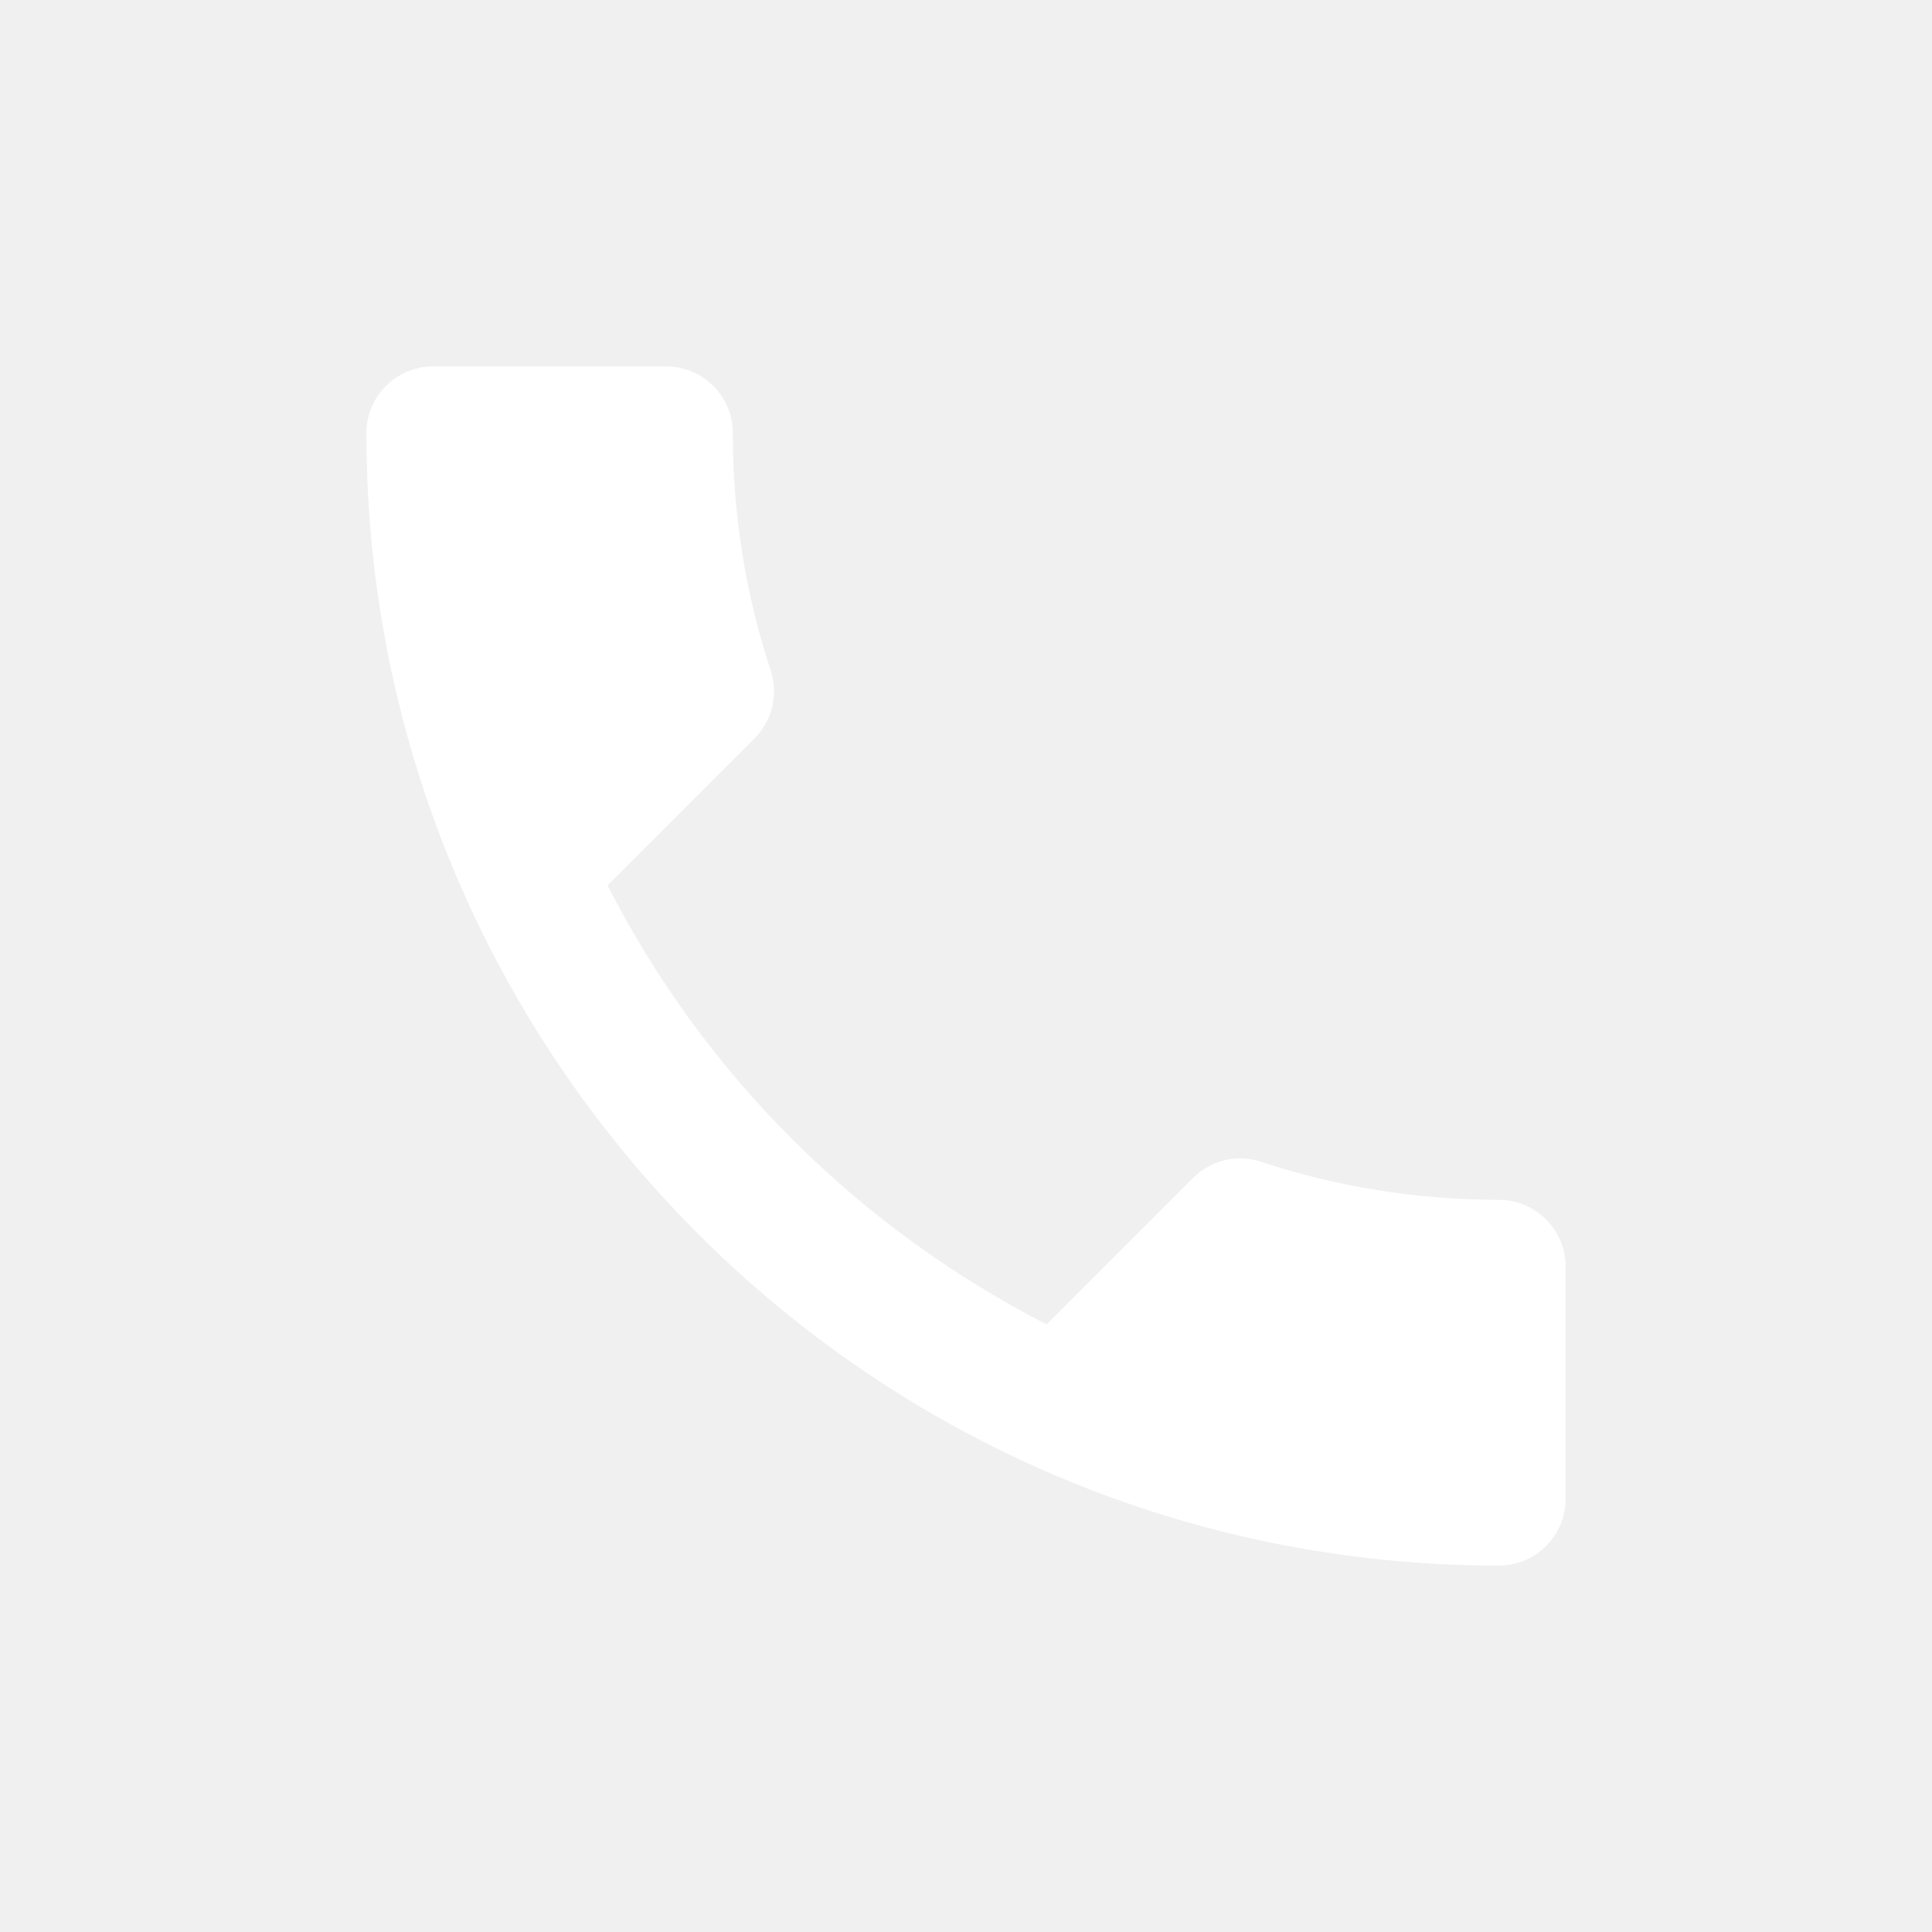
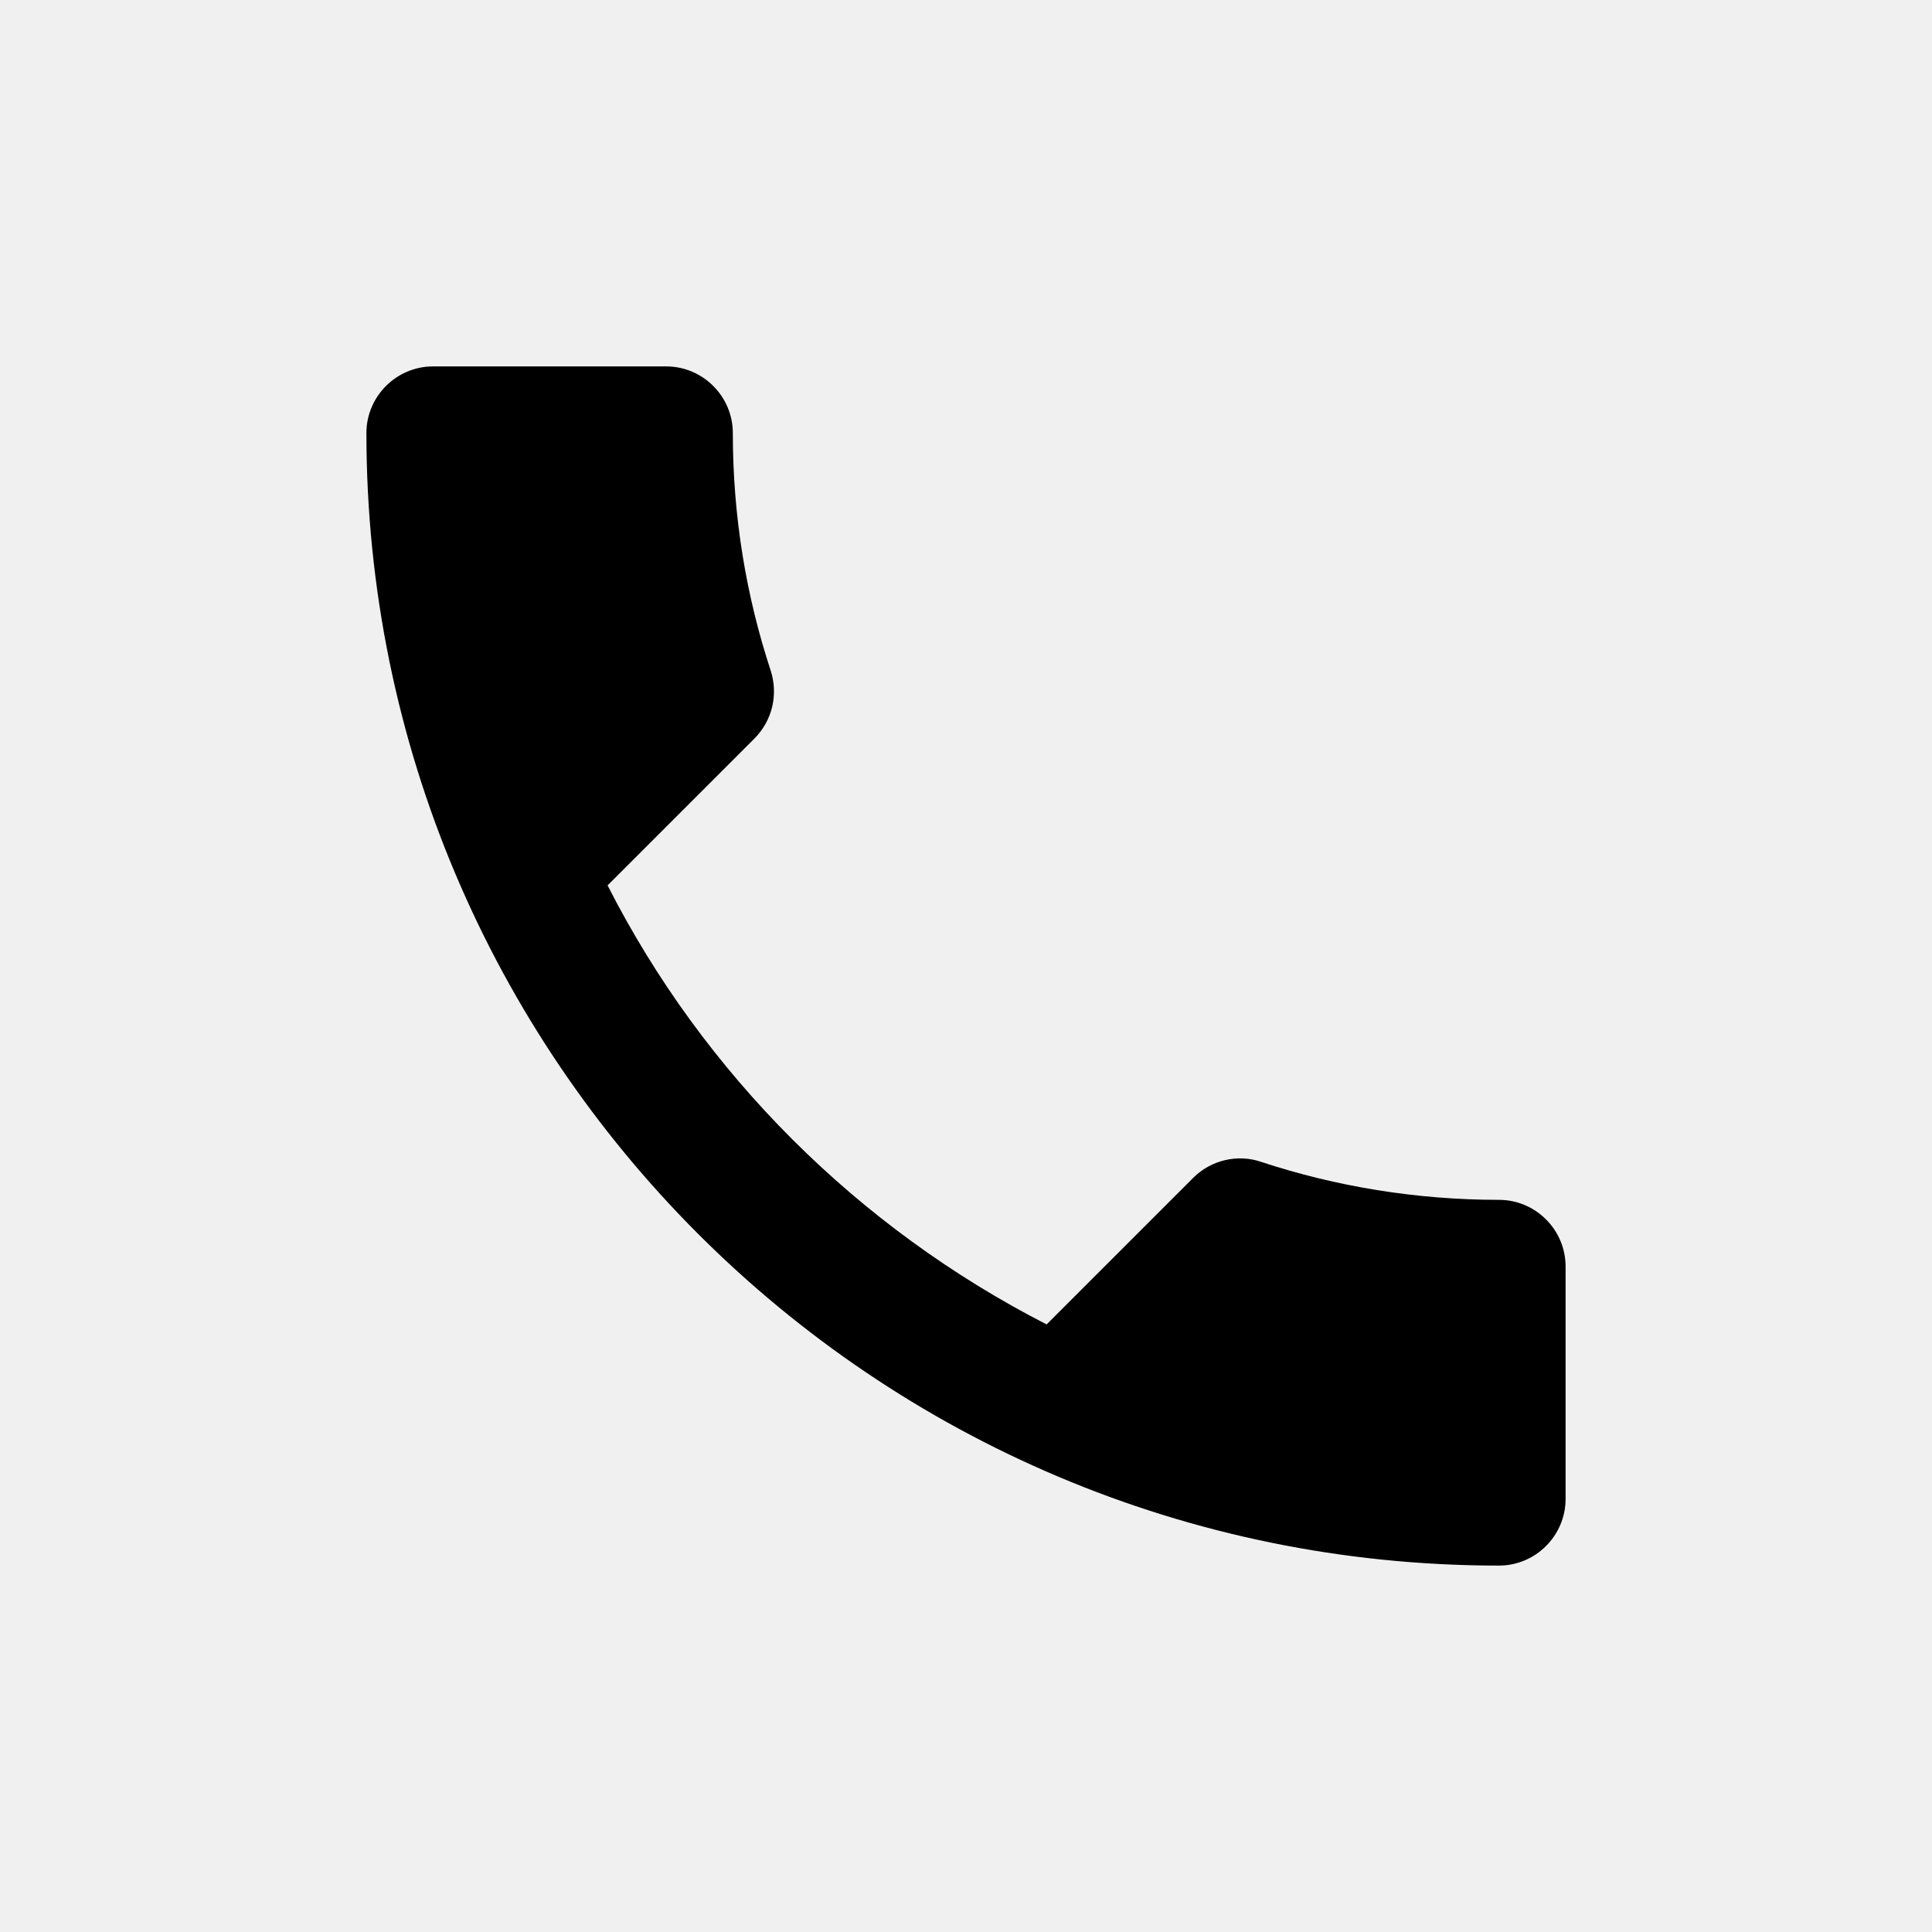
- <svg xmlns="http://www.w3.org/2000/svg" width="52" height="52" viewBox="0 0 52 52" fill="none">
+ <svg xmlns="http://www.w3.org/2000/svg" width="52" height="52" viewBox="0 0 52 52" fill="currentColor">
  <g clip-path="url(#clip0_32_121)">
-     <path d="M16.353 23.83C18.935 28.905 23.095 33.047 28.17 35.647L32.115 31.702C32.599 31.218 33.316 31.056 33.944 31.272C35.952 31.935 38.122 32.294 40.345 32.294C41.331 32.294 42.138 33.101 42.138 34.087V40.345C42.138 41.331 41.331 42.138 40.345 42.138C23.508 42.138 9.862 28.492 9.862 11.655C9.862 10.669 10.669 9.862 11.655 9.862H17.931C18.918 9.862 19.724 10.669 19.724 11.655C19.724 13.896 20.083 16.048 20.746 18.056C20.944 18.684 20.8 19.383 20.298 19.886L16.353 23.83Z" fill="white" />
+     <path d="M16.353 23.83C18.935 28.905 23.095 33.047 28.17 35.647L32.115 31.702C32.599 31.218 33.316 31.056 33.944 31.272C35.952 31.935 38.122 32.294 40.345 32.294C41.331 32.294 42.138 33.101 42.138 34.087V40.345C42.138 41.331 41.331 42.138 40.345 42.138C23.508 42.138 9.862 28.492 9.862 11.655C9.862 10.669 10.669 9.862 11.655 9.862H17.931C18.918 9.862 19.724 10.669 19.724 11.655C19.724 13.896 20.083 16.048 20.746 18.056C20.944 18.684 20.8 19.383 20.298 19.886L16.353 23.83Z" fill="currentColor" />
  </g>
  <defs>
    <clipPath id="clip0_32_121">
-       <rect width="52" height="52" fill="white" />
+       <rect width="52" height="52" fill="currentColor" />
    </clipPath>
  </defs>
</svg>
